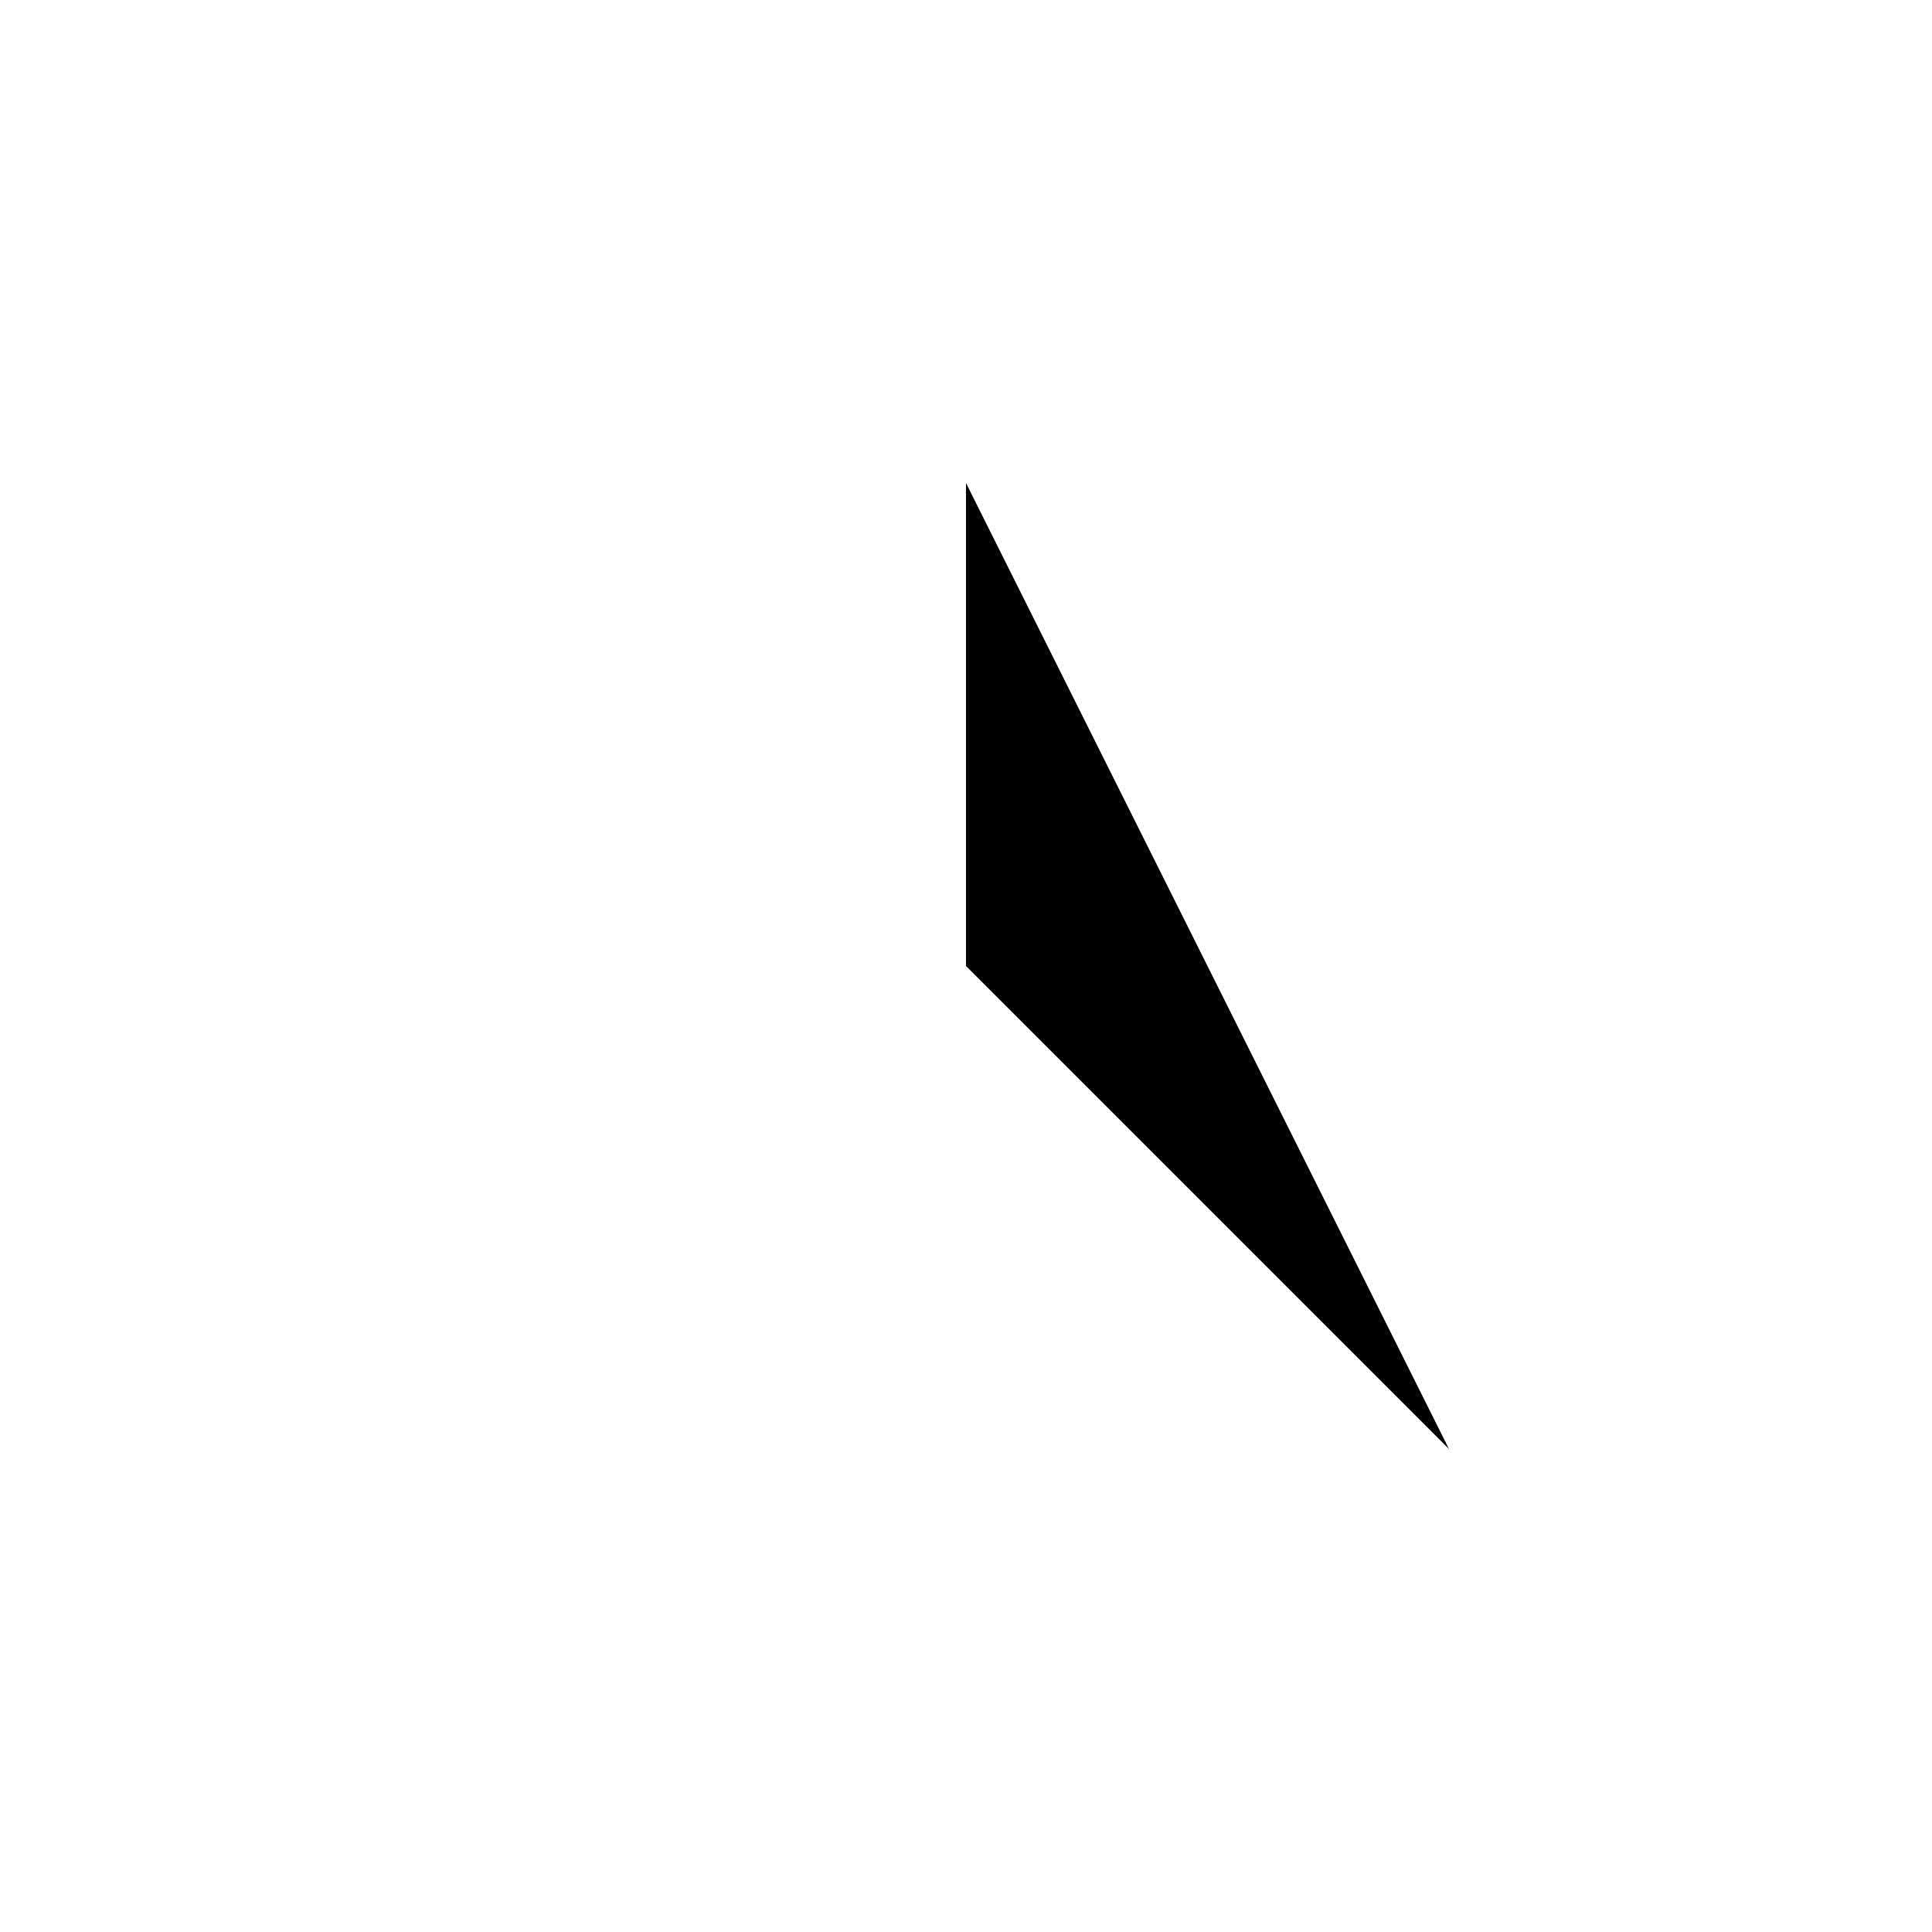
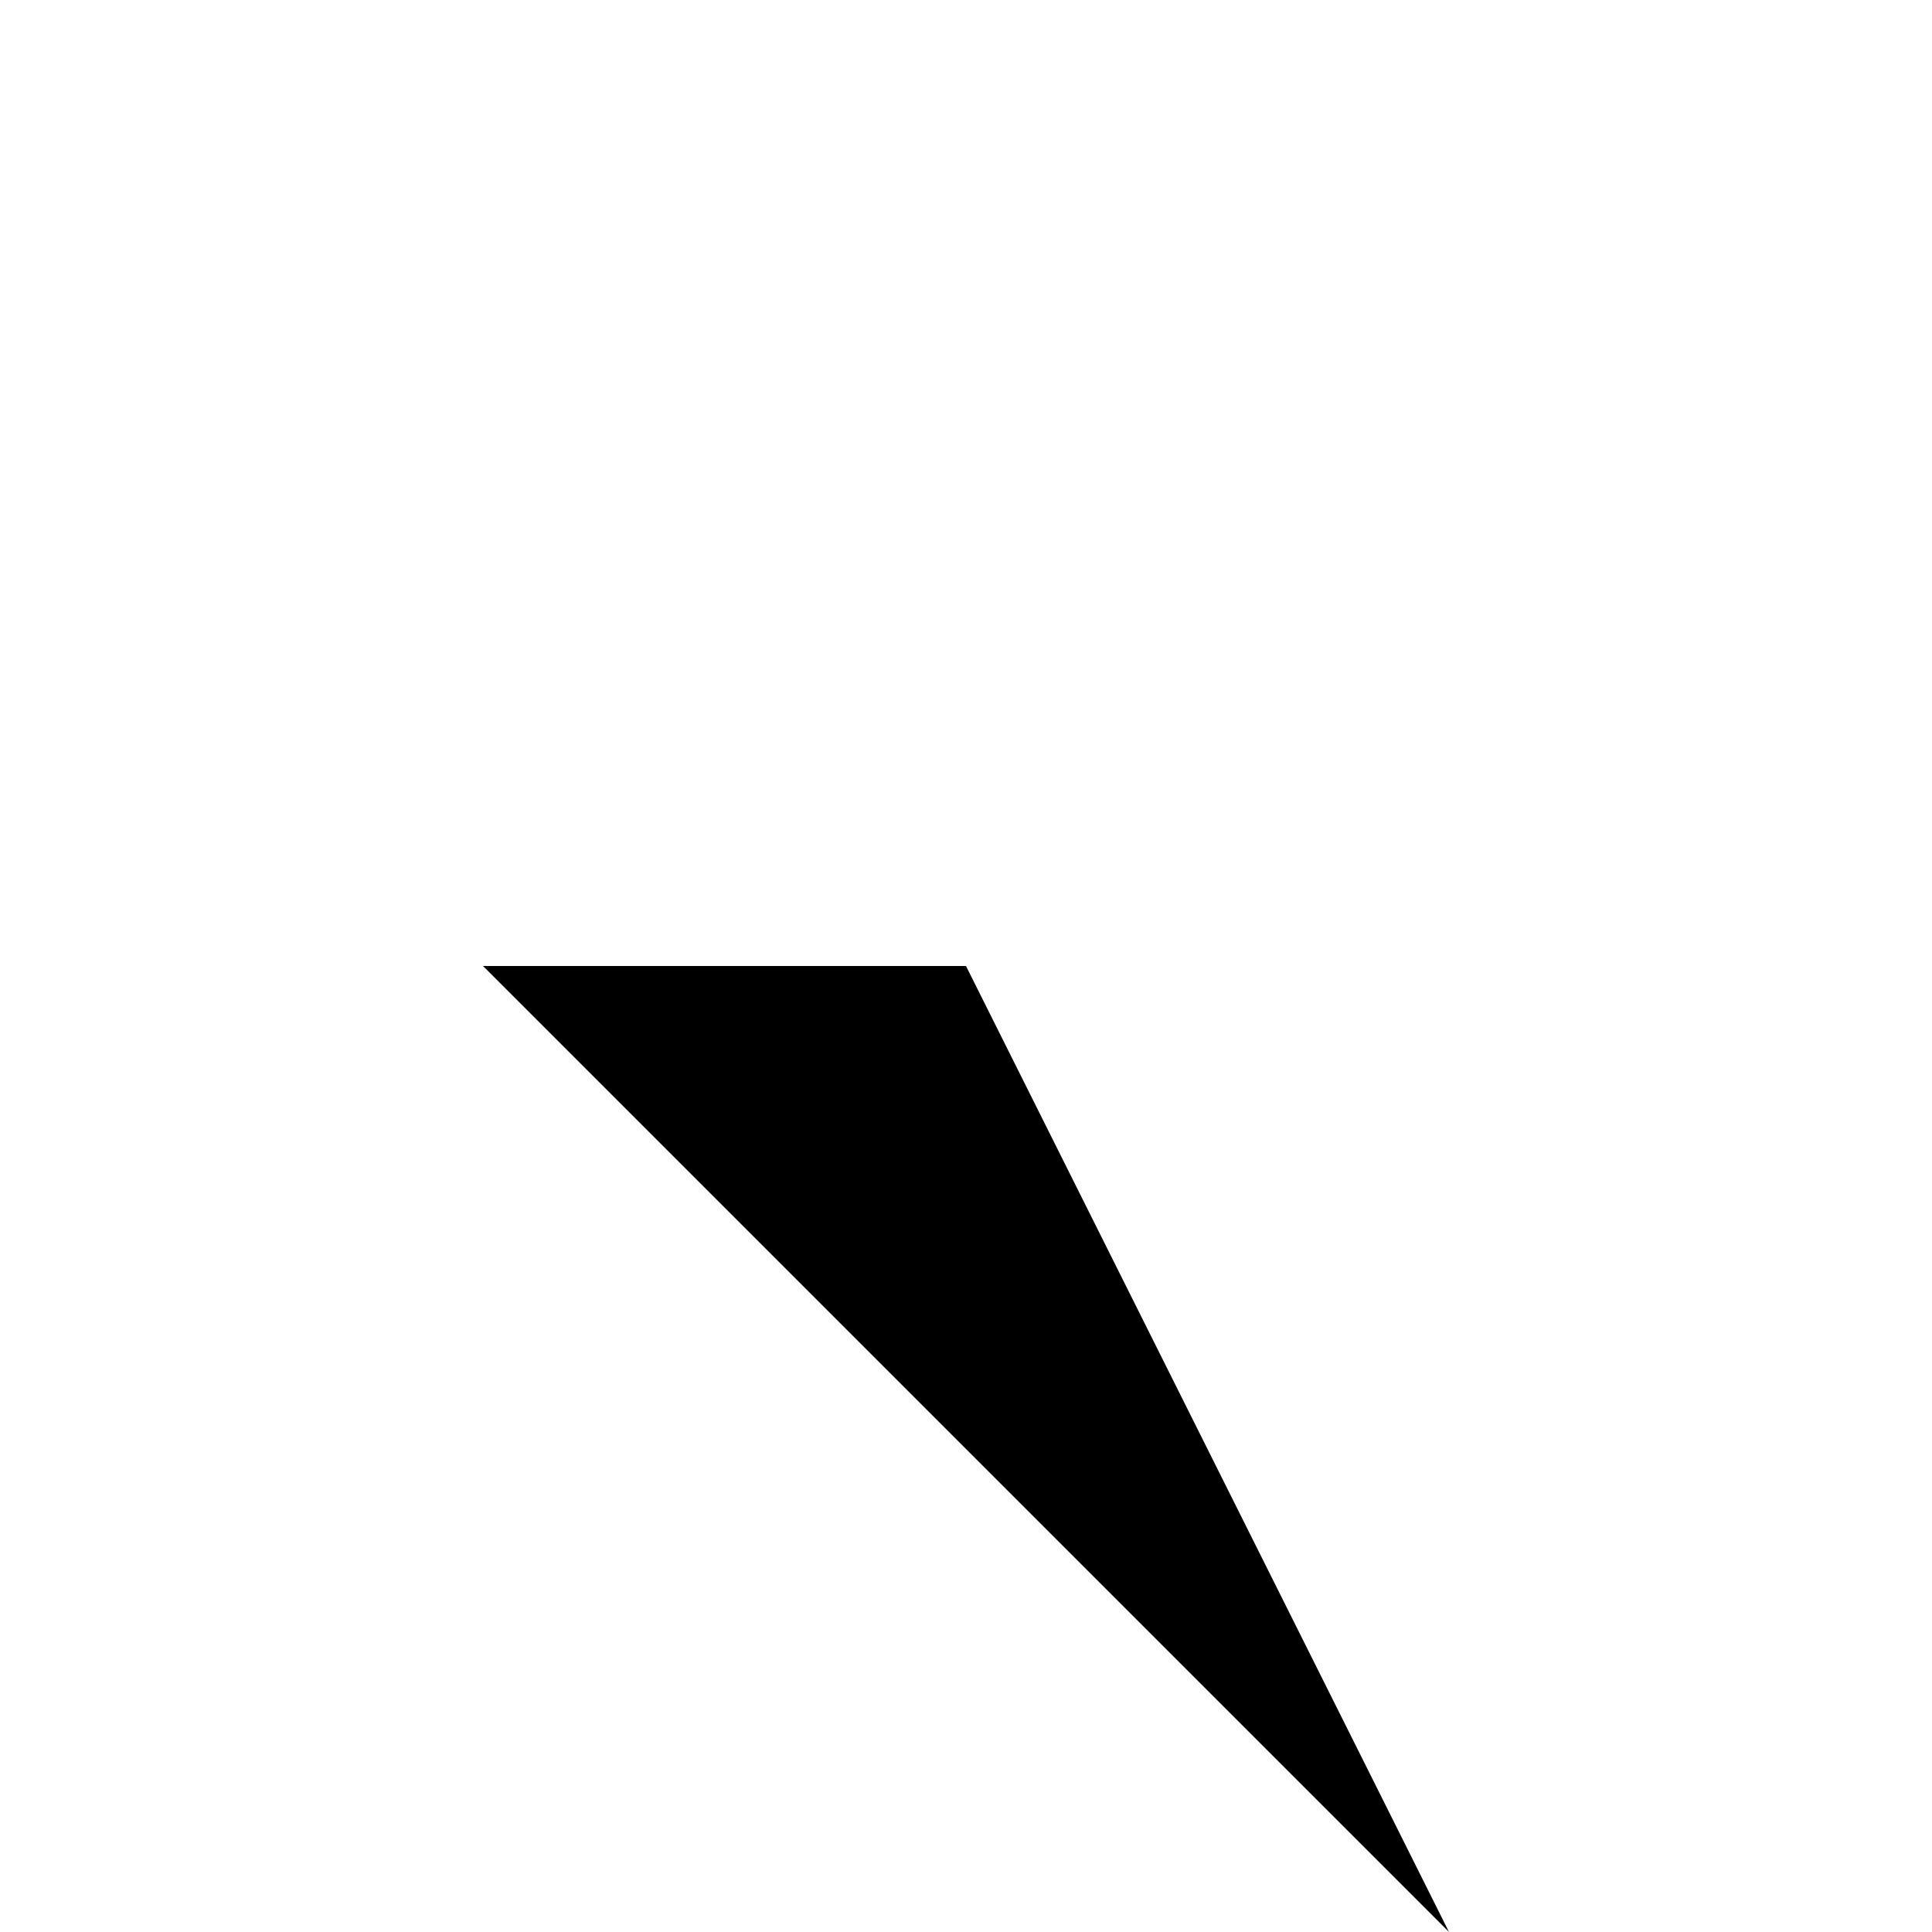
<svg xmlns="http://www.w3.org/2000/svg" id="documentation_icon" width="720" height="720" viewBox="-1 -1 2 2">
-   <path d="M 0,0 0.5,0.5 0,-0.5" style="fill:#000000;fill-opacity:1;stroke:none">
+   <path d="M 0,0 0.5,1 -0.5,0" style="fill:#000000;fill-opacity:1;stroke:none">
    <animateTransform attributeName="transform" attributeType="XML" type="rotate" from="0" to="360" dur="1s" repeatCount="indefinite" />
  </path>
</svg>
